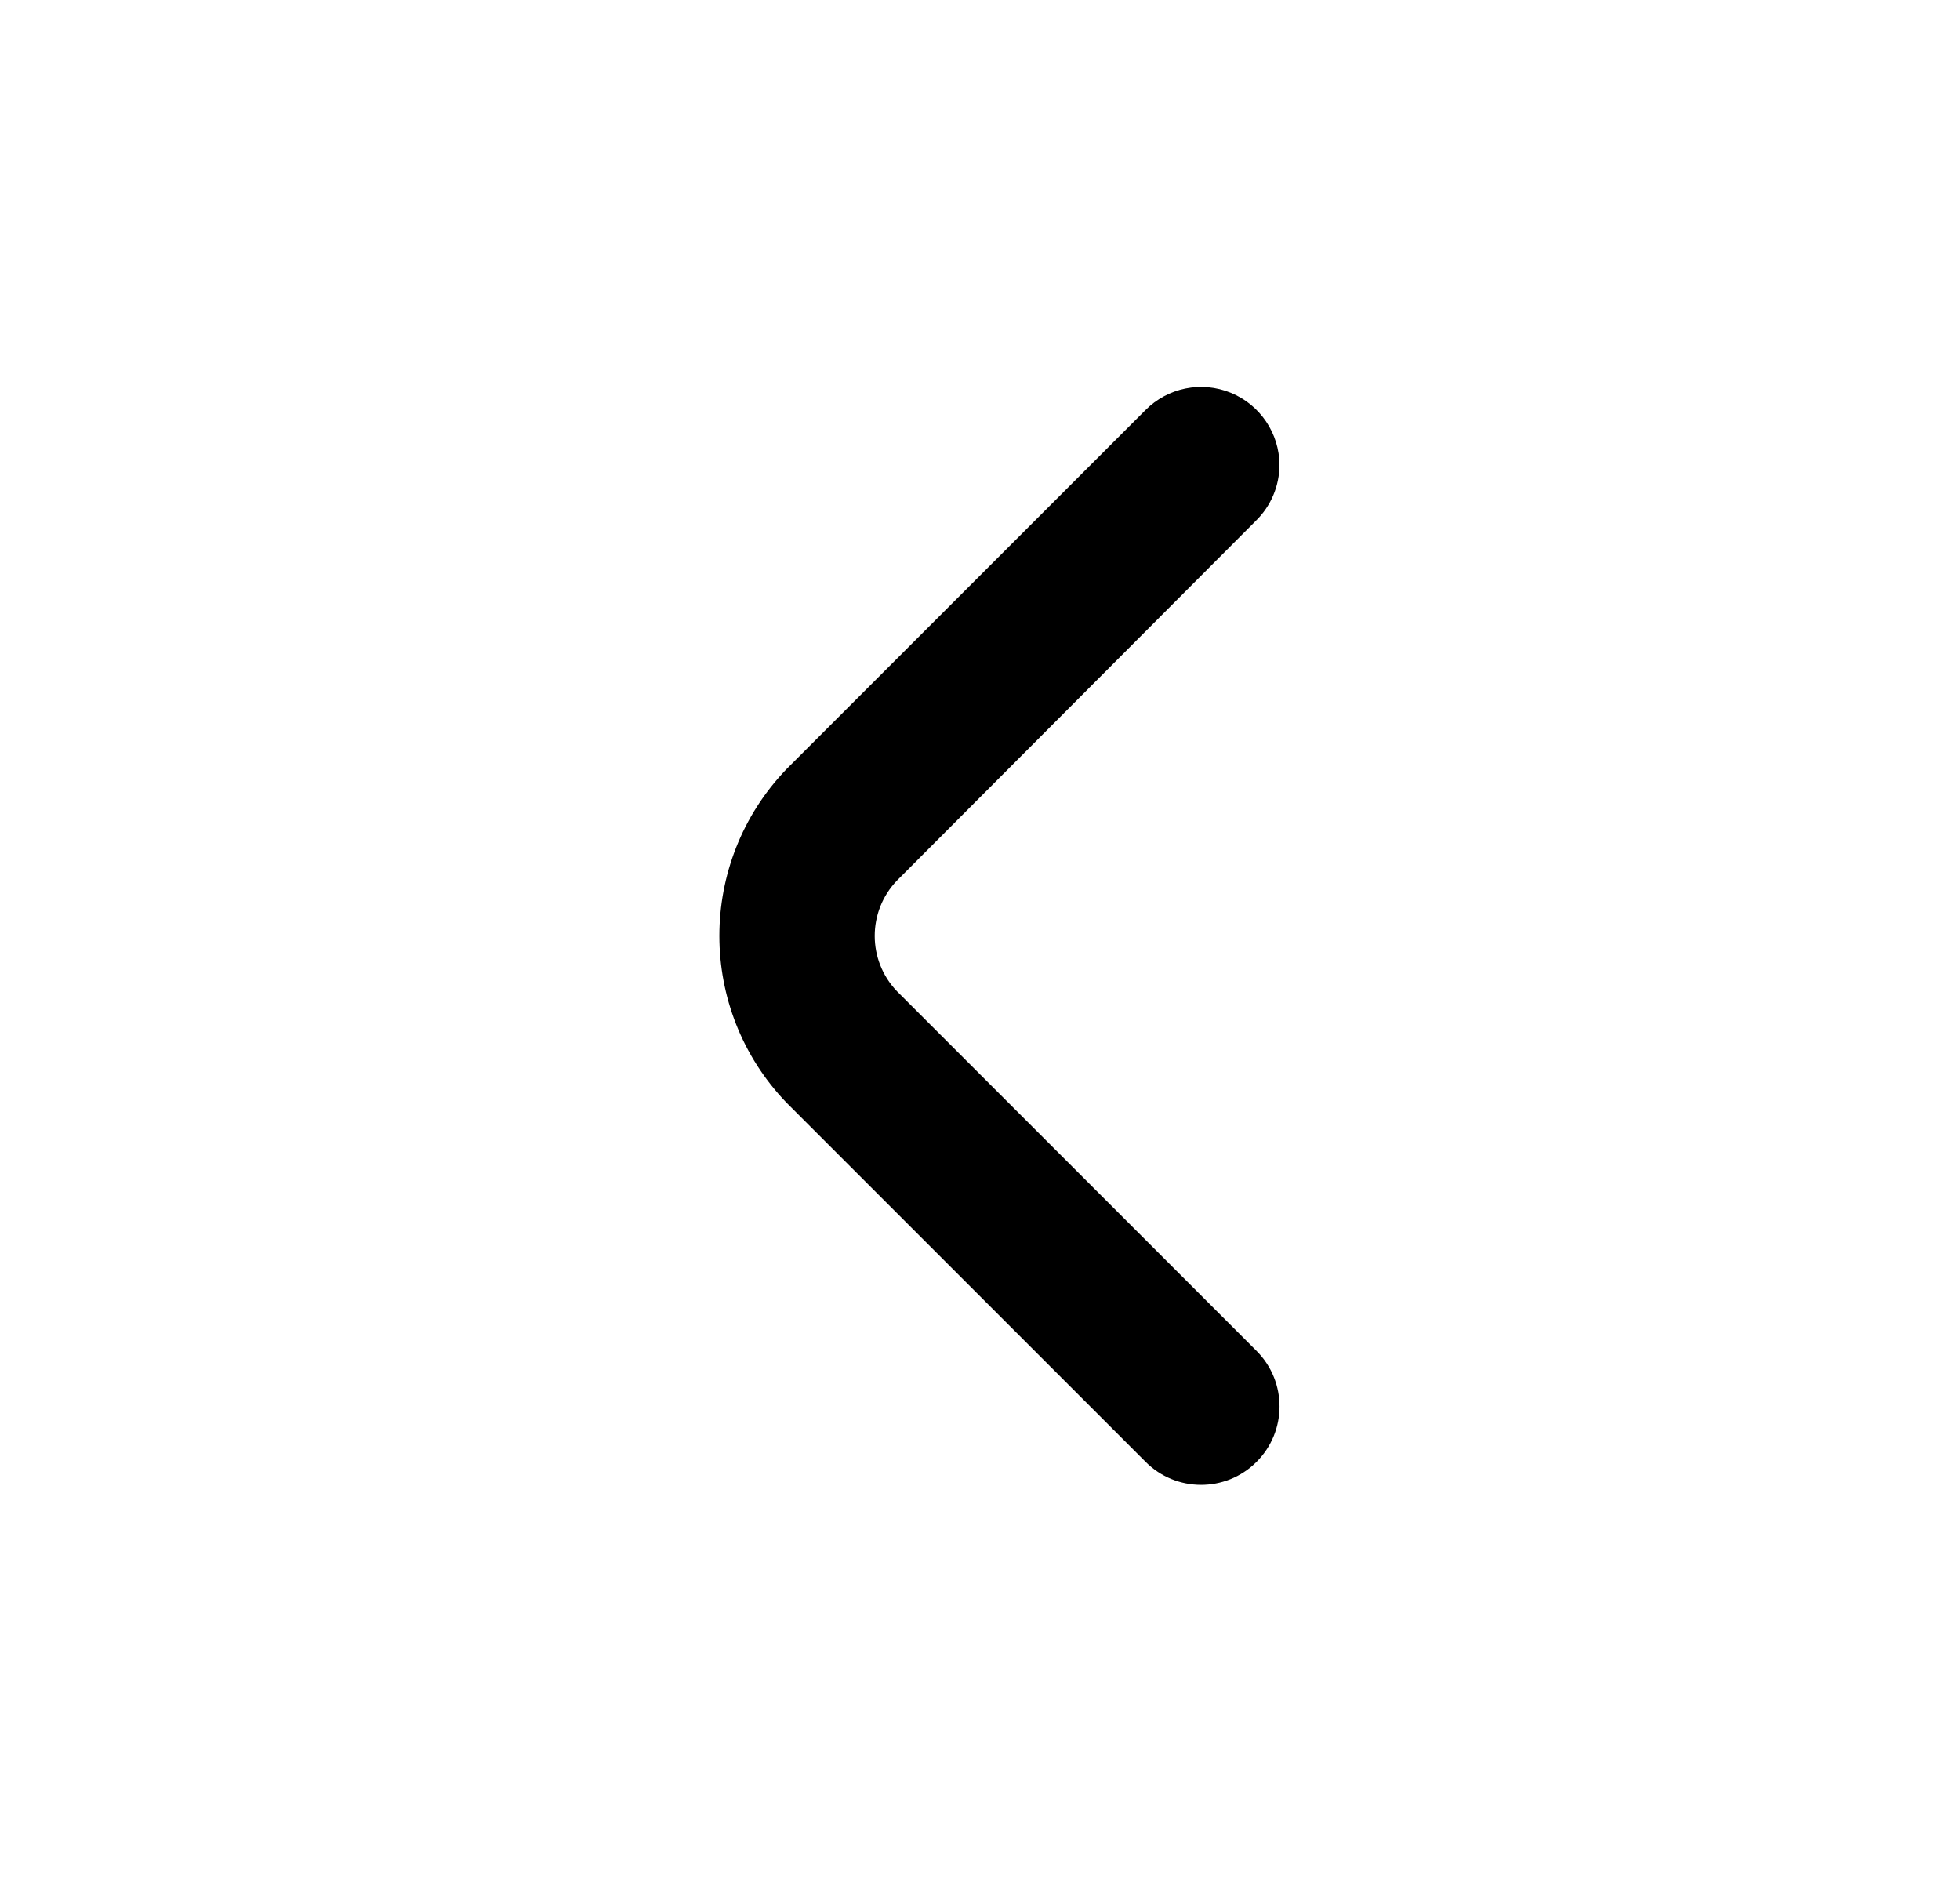
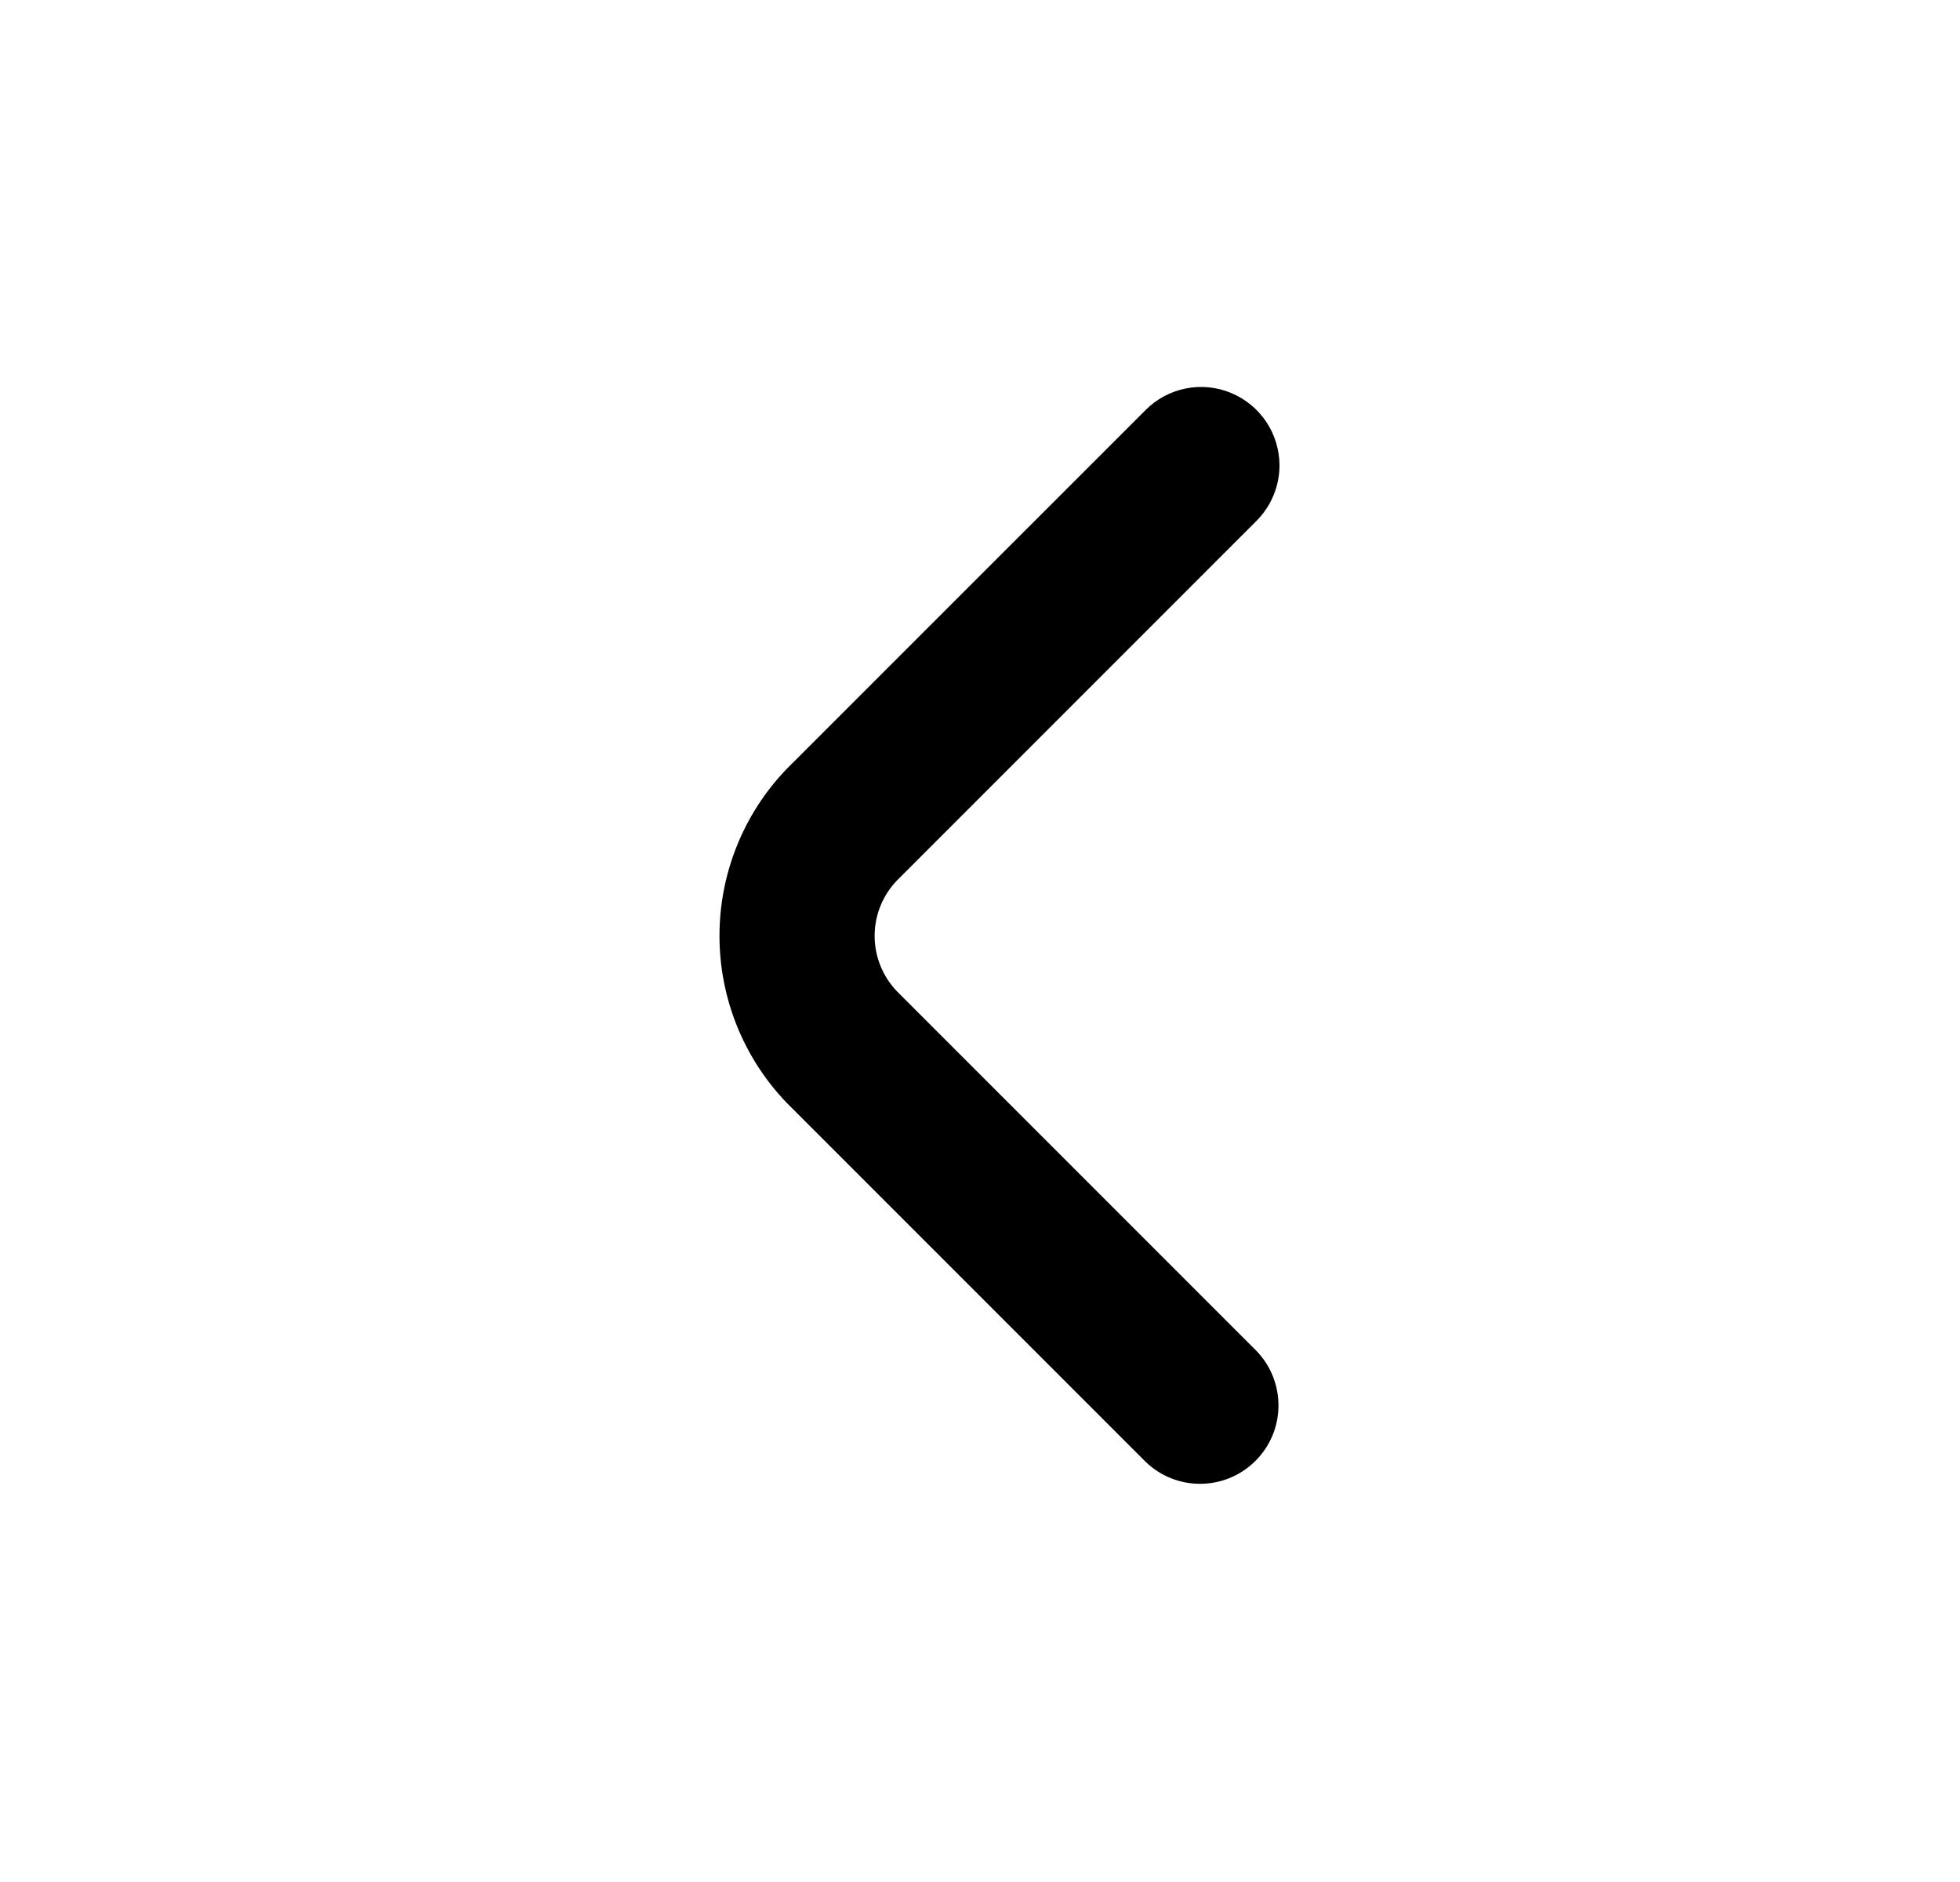
<svg xmlns="http://www.w3.org/2000/svg" width="25" height="24" viewBox="0 0 25 24" fill="none">
-   <path fill="CurrentColor" d="M16.32 5.93a1 1 0 0 1-.3.71l-4.58 4.59a1.02 1.02 0 0 0 0 1.41l4.59 4.59a1 1 0 0 1-1.42 1.41l-4.58-4.58a3.07 3.07 0 0 1 0-4.25l4.58-4.58a1 1 0 0 1 1.71.7Z" />
+   <path d="M16.32 5.935C16.32 6.2 16.214 6.454 16.027 6.642L11.441 11.228C11.258 11.418 11.156 11.671 11.156 11.935C11.156 12.198 11.258 12.451 11.441 12.642L16.027 17.228C16.209 17.416 16.309 17.669 16.307 17.931C16.305 18.193 16.2 18.444 16.014 18.629C15.829 18.815 15.578 18.92 15.316 18.922C15.054 18.925 14.801 18.824 14.613 18.642L10.027 14.056C9.481 13.484 9.177 12.724 9.177 11.934C9.177 11.144 9.481 10.384 10.027 9.813L14.613 5.228C14.752 5.088 14.931 4.993 15.124 4.954C15.319 4.915 15.52 4.935 15.702 5.011C15.885 5.087 16.041 5.215 16.151 5.379C16.261 5.544 16.32 5.737 16.32 5.935Z" fill="CurrentColor" />
</svg>
